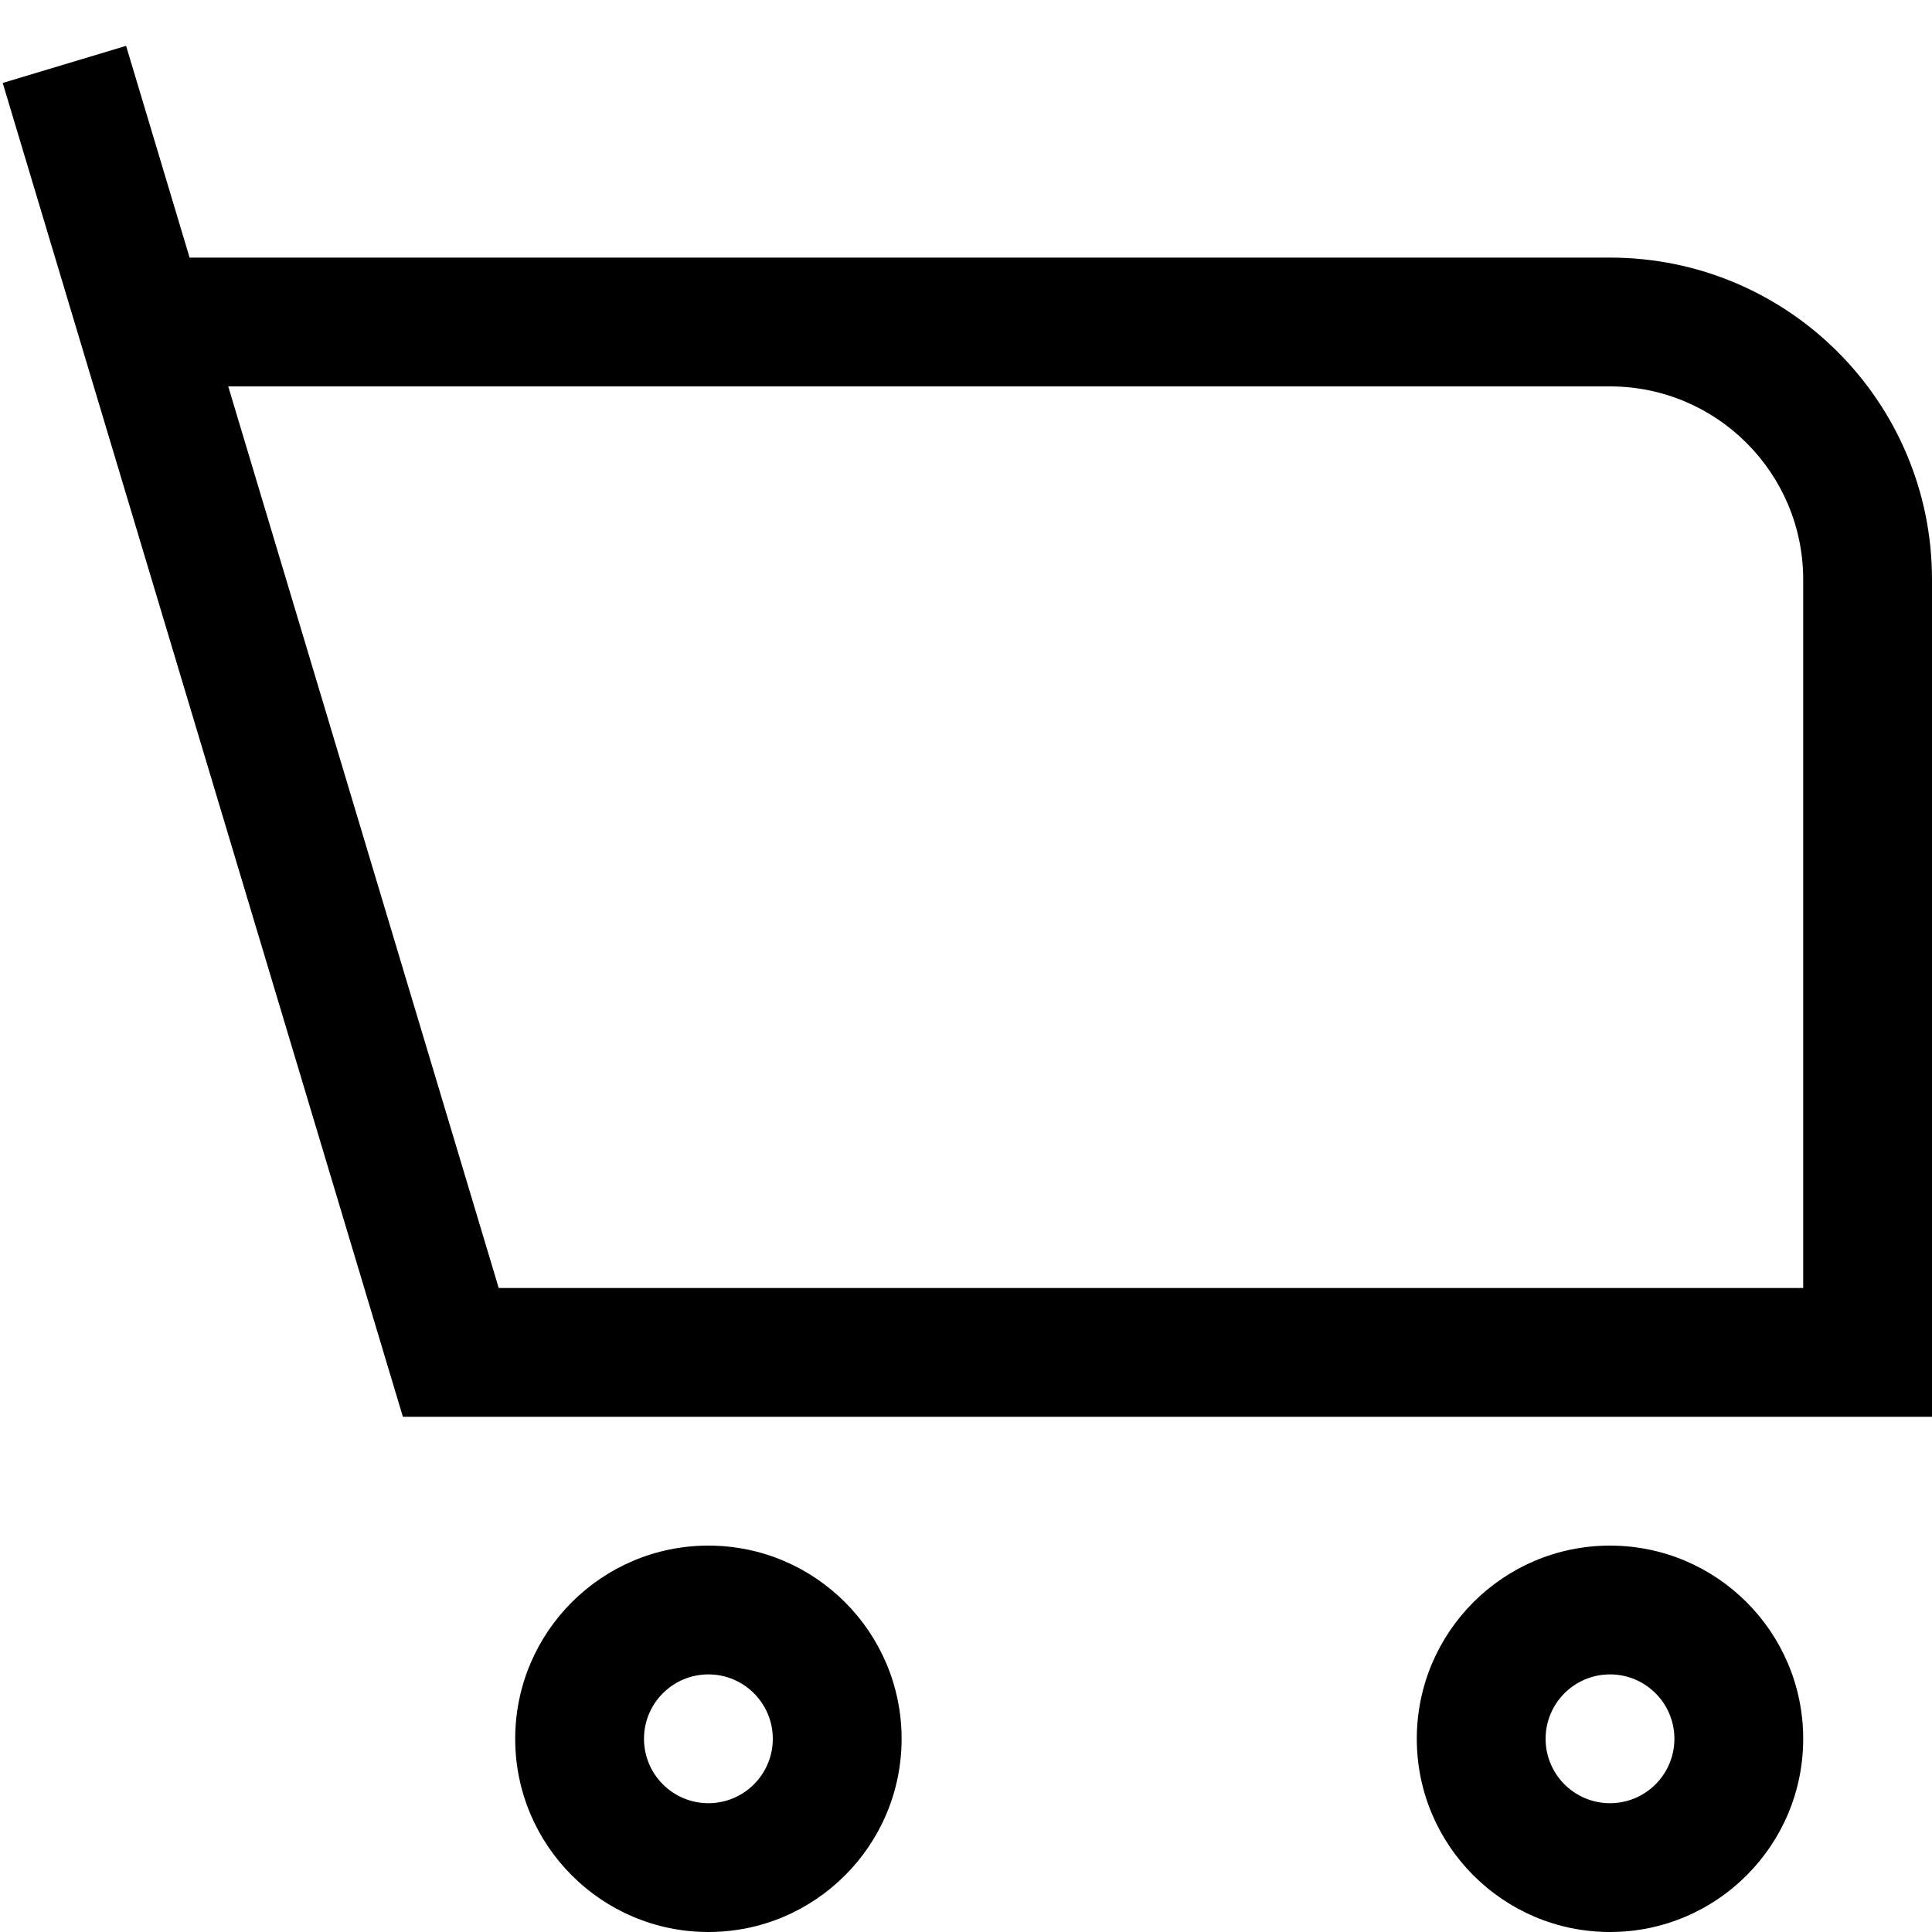
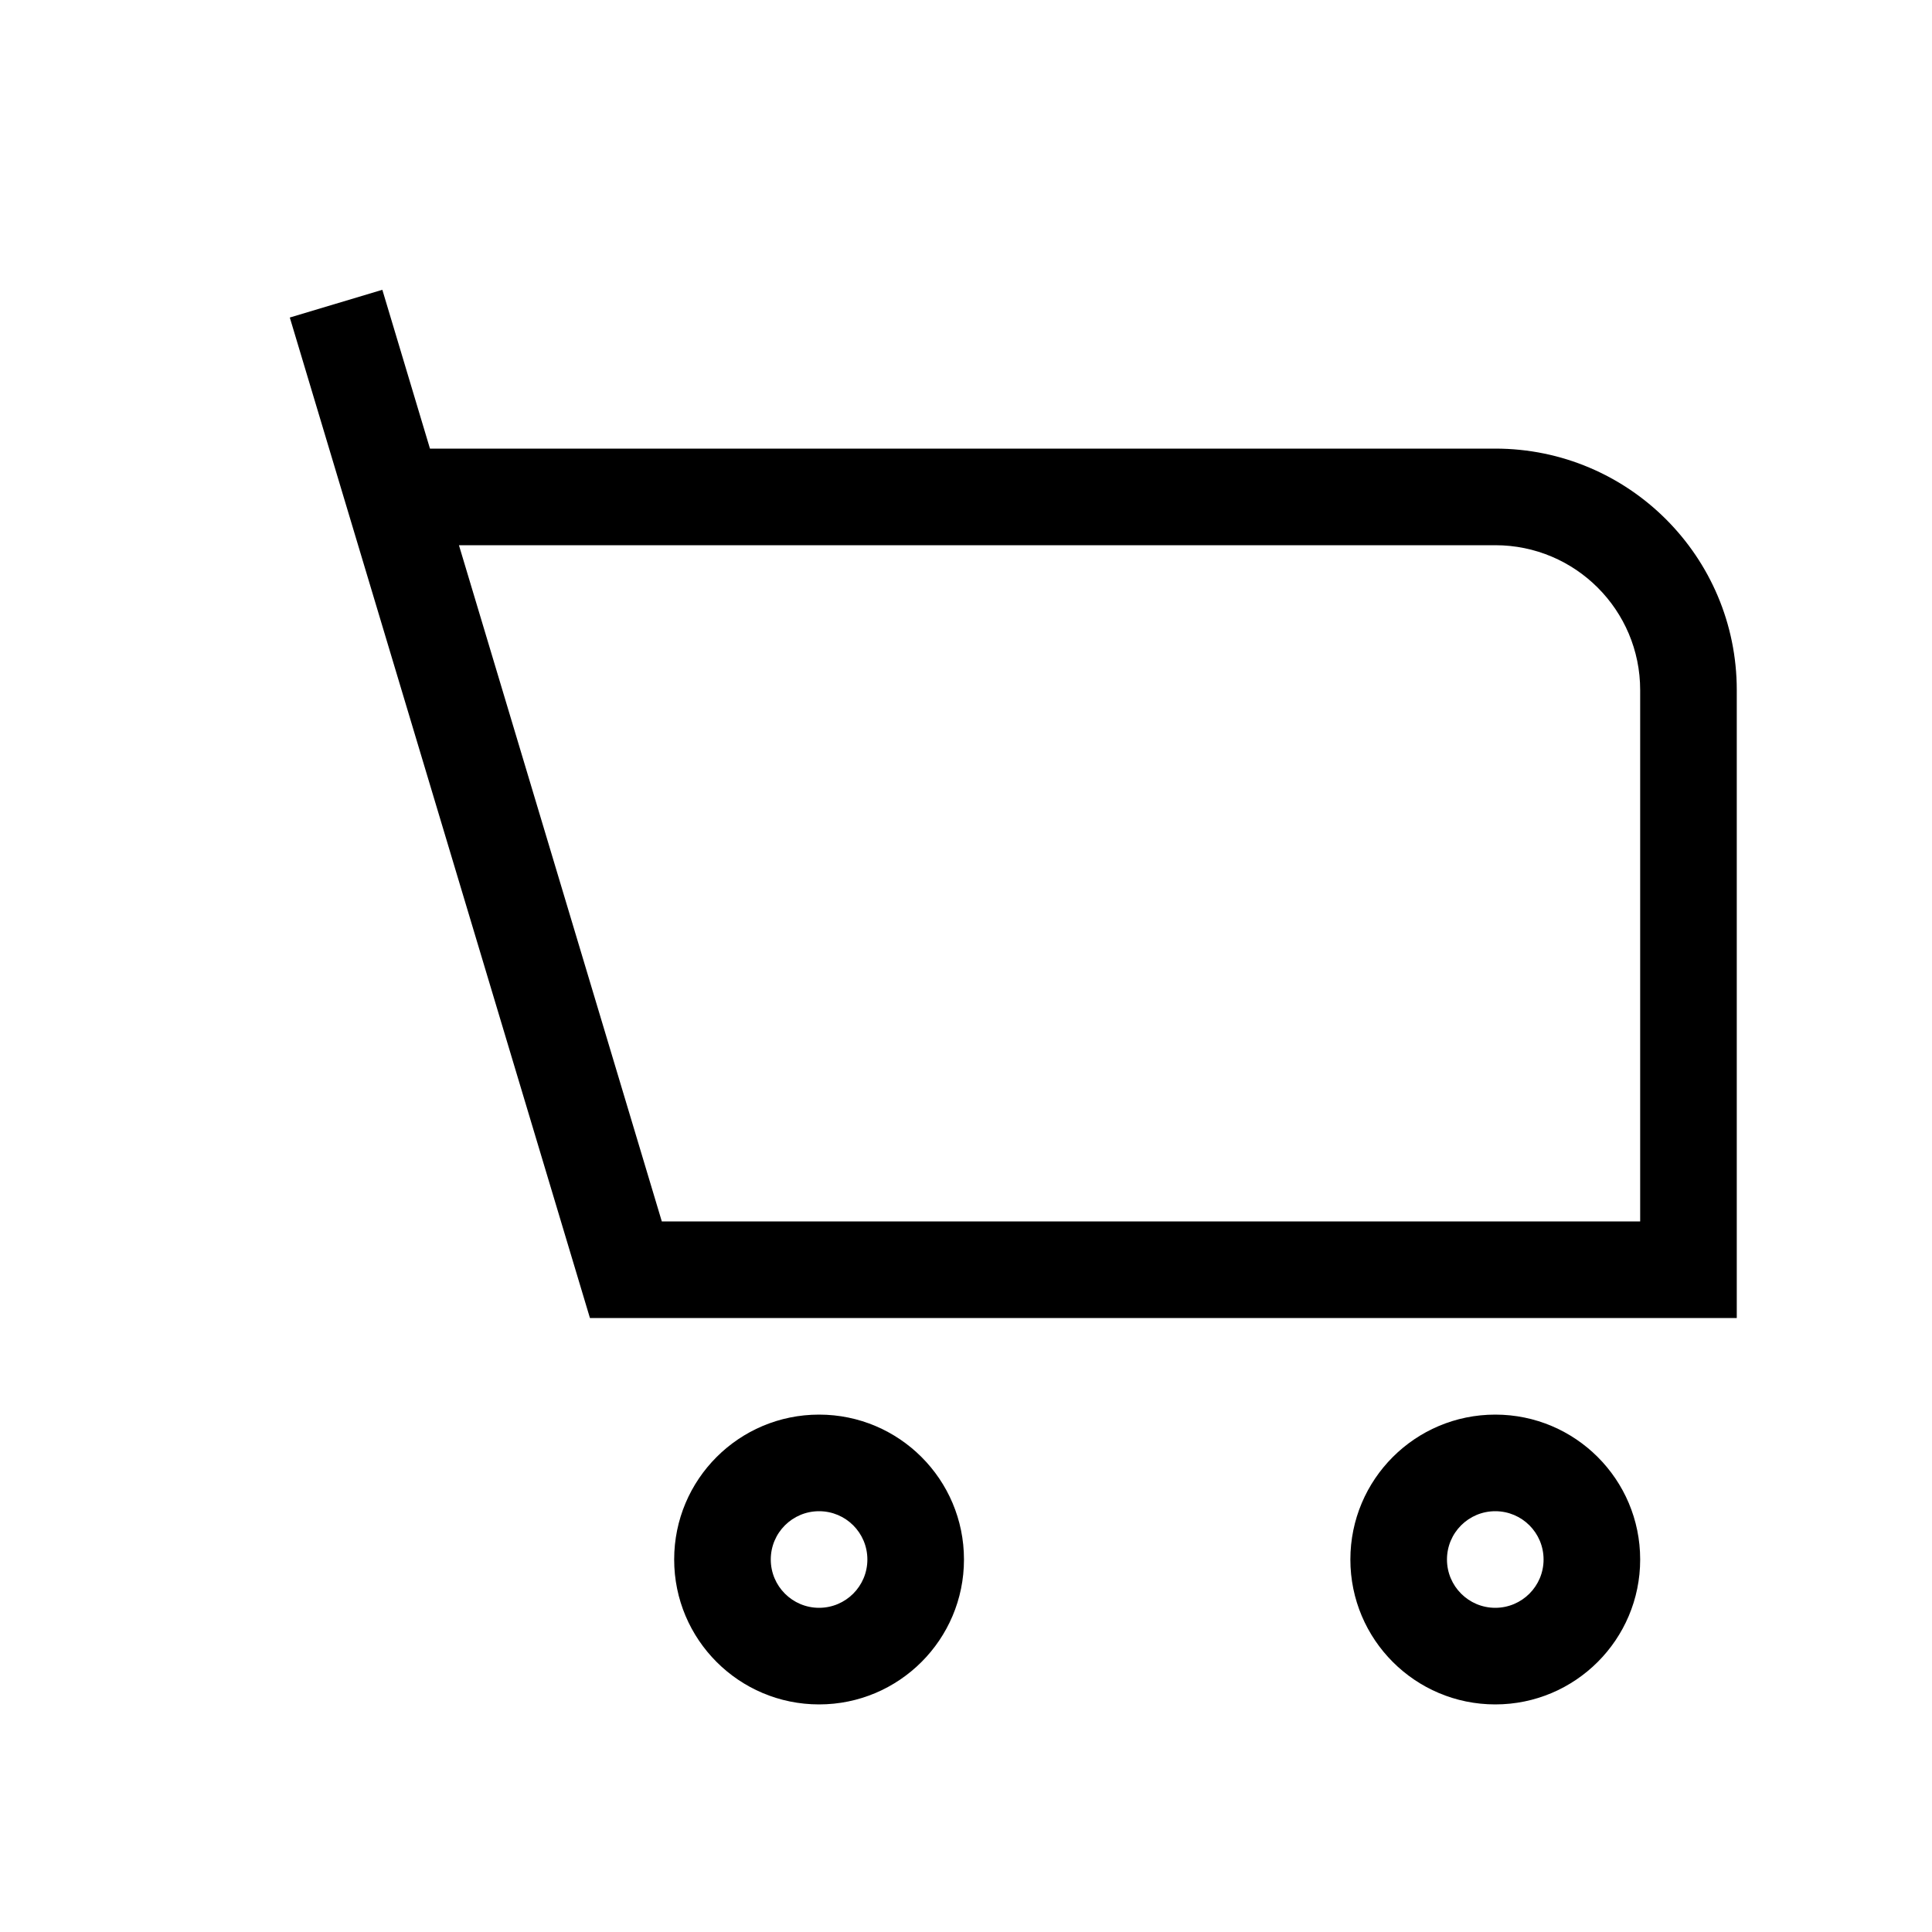
- <svg xmlns="http://www.w3.org/2000/svg" width="15" height="15" viewBox="0 0 15 15" fill="none">
-   <path fill-rule="evenodd" clip-rule="evenodd" d="M0.021 0.644L0.979 0.356L1.472 2H12.5C13.881 2 15 3.119 15 4.5V11H3.128L0.021 0.644ZM1.772 3L3.872 10H14V4.5C14 3.672 13.328 3 12.5 3H1.772ZM5.5 13C5.224 13 5 13.224 5 13.5C5 13.776 5.224 14 5.5 14C5.776 14 6 13.776 6 13.5C6 13.224 5.776 13 5.5 13ZM4 13.5C4 12.672 4.672 12 5.5 12C6.328 12 7 12.672 7 13.5C7 14.328 6.328 15 5.5 15C4.672 15 4 14.328 4 13.5ZM11 13.5C11 12.672 11.672 12 12.5 12C13.328 12 14 12.672 14 13.5C14 14.328 13.328 15 12.5 15C11.672 15 11 14.328 11 13.5ZM12.5 13C12.224 13 12 13.224 12 13.5C12 13.776 12.224 14 12.5 14C12.776 14 13 13.776 13 13.5C13 13.224 12.776 13 12.5 13Z" fill="black" />
+ <svg xmlns="http://www.w3.org/2000/svg" width="20" height="20" viewBox="0 0 20 20" fill="none">
+   <path fill-rule="evenodd" clip-rule="evenodd" d="M3 3.287L3.958 3L4.451 4.644H15.479C16.86 4.644 17.979 5.763 17.979 7.144V13.644H6.107L3 3.287ZM4.751 5.644L6.851 12.644H16.979V7.144C16.979 6.315 16.307 5.644 15.479 5.644H4.751ZM8.479 15.644C8.203 15.644 7.979 15.867 7.979 16.144C7.979 16.42 8.203 16.644 8.479 16.644C8.755 16.644 8.979 16.42 8.979 16.144C8.979 15.867 8.755 15.644 8.479 15.644ZM6.979 16.144C6.979 15.315 7.65 14.644 8.479 14.644C9.307 14.644 9.979 15.315 9.979 16.144C9.979 16.972 9.307 17.644 8.479 17.644C7.65 17.644 6.979 16.972 6.979 16.144ZM13.979 16.144C13.979 15.315 14.65 14.644 15.479 14.644C16.307 14.644 16.979 15.315 16.979 16.144C16.979 16.972 16.307 17.644 15.479 17.644C14.65 17.644 13.979 16.972 13.979 16.144ZM15.479 15.644C15.203 15.644 14.979 15.867 14.979 16.144C14.979 16.42 15.203 16.644 15.479 16.644C15.755 16.644 15.979 16.42 15.979 16.144C15.979 15.867 15.755 15.644 15.479 15.644Z" fill="black" />
</svg>
